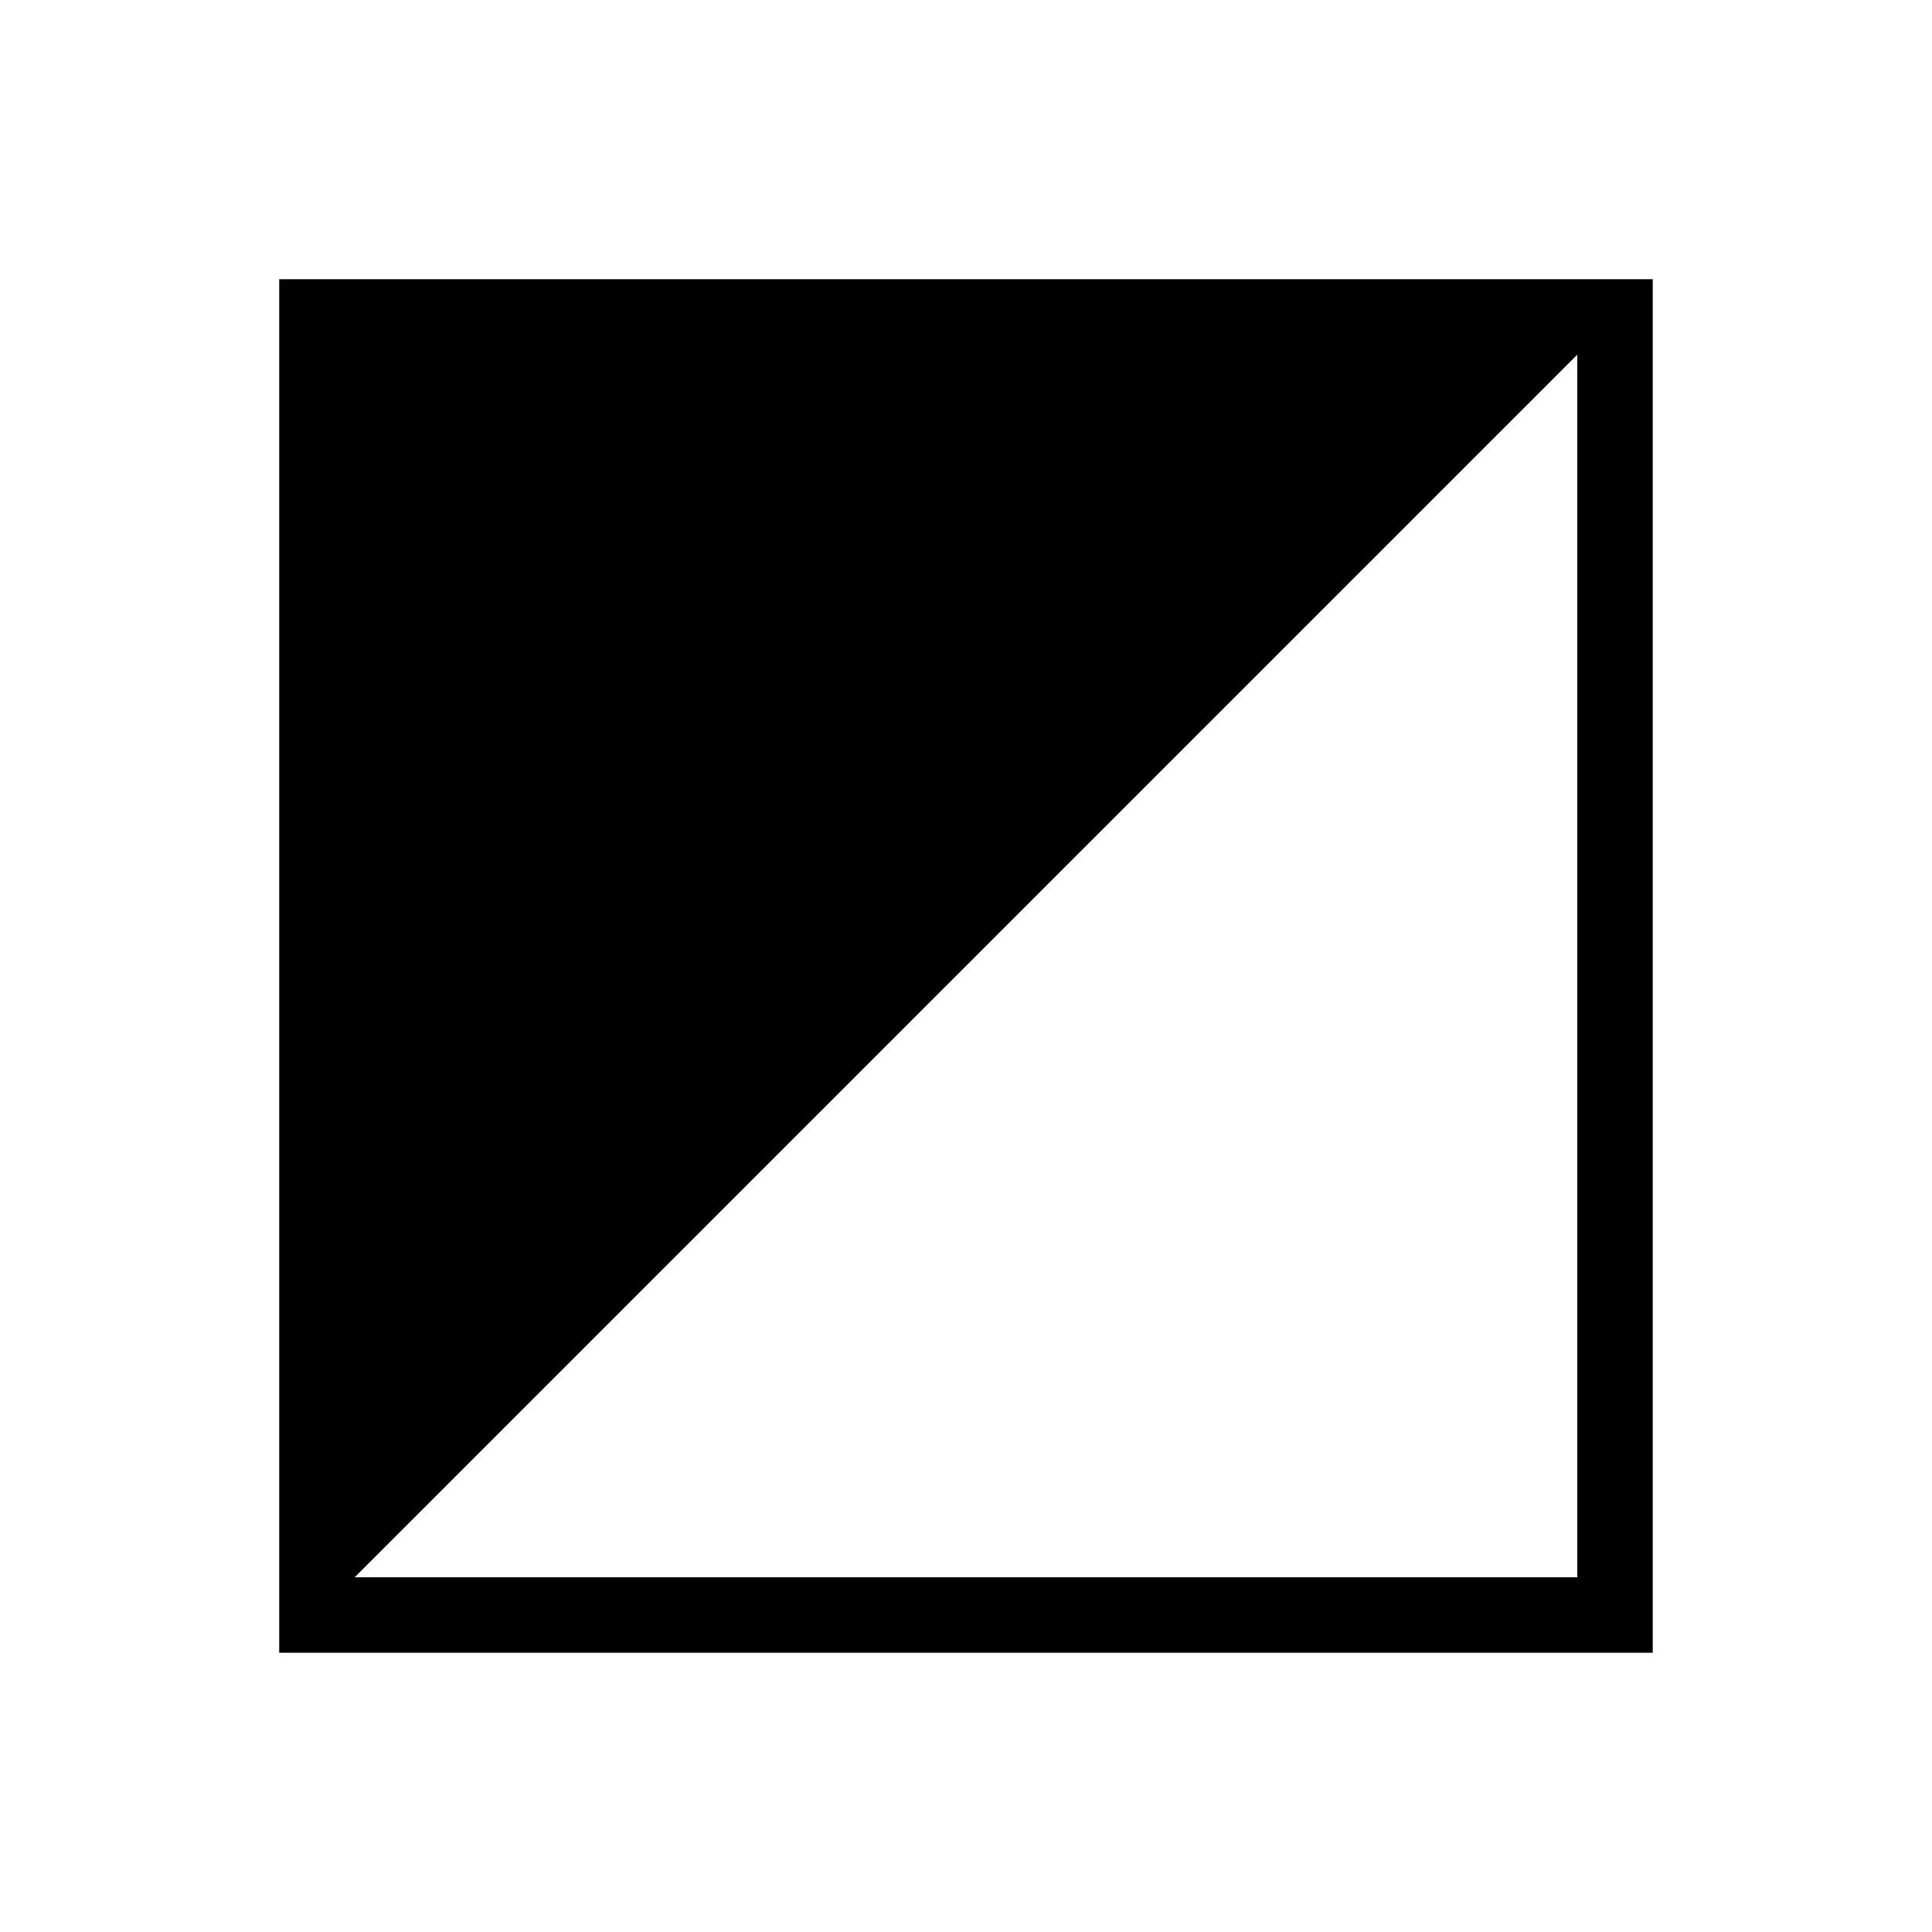
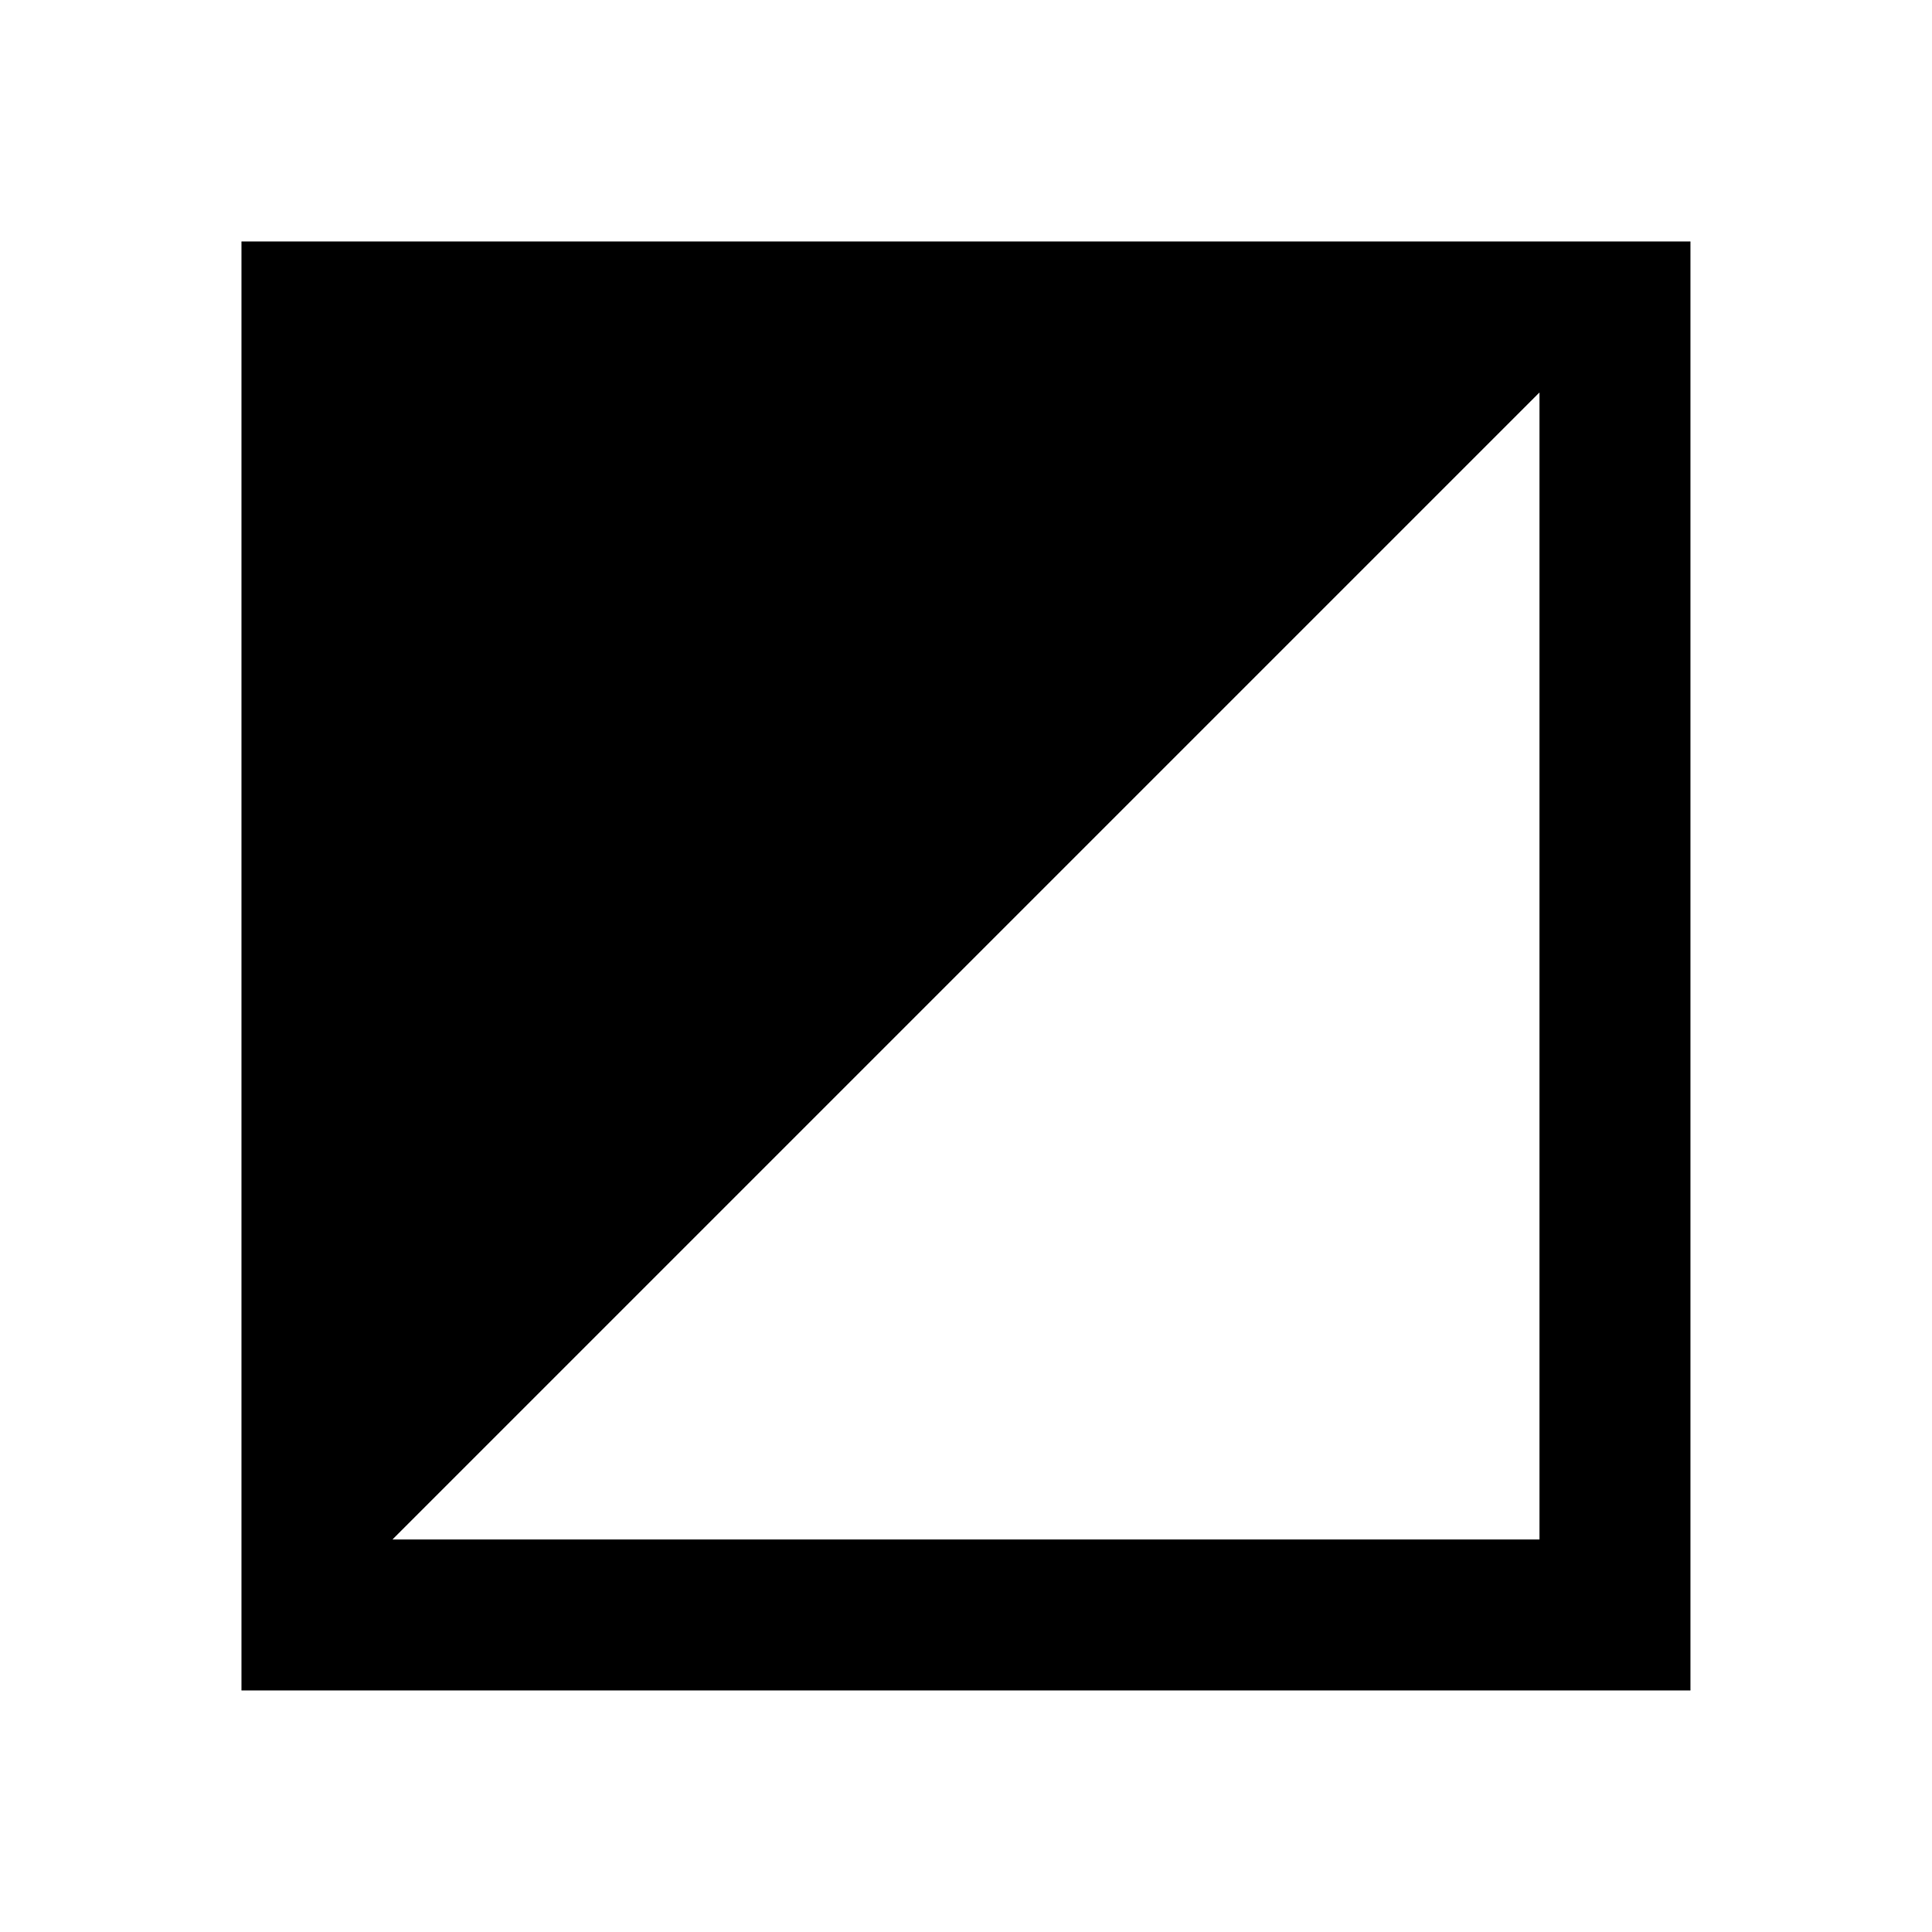
<svg xmlns="http://www.w3.org/2000/svg" width="128" height="128" viewBox="0 0 33.867 33.867" version="1.1" id="svg5">
  <defs id="defs2" />
  <g id="layer2" style="display:inline">
    <rect style="fill:#ffffff;fill-opacity:1;stroke:none;stroke-width:0.529;stroke-linecap:round;stroke-linejoin:round;stroke-miterlimit:4;stroke-dasharray:none;stroke-dashoffset:0;stroke-opacity:1;paint-order:normal" id="rect6916" width="33.867" height="33.867" x="0" y="0" />
    <circle id="path1400" style="fill:#000000;stroke:#ff00e2;stroke-width:0.265" cx="10.561" cy="16.645" r="0.006" />
    <circle id="path1402" style="fill:#000000;stroke:#ff00e2;stroke-width:0.265" cx="10.561" cy="16.645" r="0.006" />
  </g>
  <g id="layer1" style="display:inline">
-     <path style="fill:none;stroke:#000000;stroke-width:1.323;stroke-linecap:butt;stroke-linejoin:miter;stroke-opacity:1;stroke-miterlimit:4;stroke-dasharray:none" d="M 5.556,5.556 H 28.31 V 28.31 H 5.556 Z" id="path866" />
+     <path style="fill:none;stroke:#000000;stroke-width:2.646;stroke-linecap:butt;stroke-linejoin:miter;stroke-opacity:1;stroke-miterlimit:4;stroke-dasharray:none" d="M 5.556,5.556 H 28.31 V 28.31 H 5.556 Z" id="path866" />
    <path style="fill:#000000;stroke:none;stroke-width:0.265px;stroke-linecap:butt;stroke-linejoin:miter;stroke-opacity:1;fill-opacity:1" d="M 28.31,5.556 5.556,28.31 V 5.556 Z" id="path868" />
  </g>
</svg>
